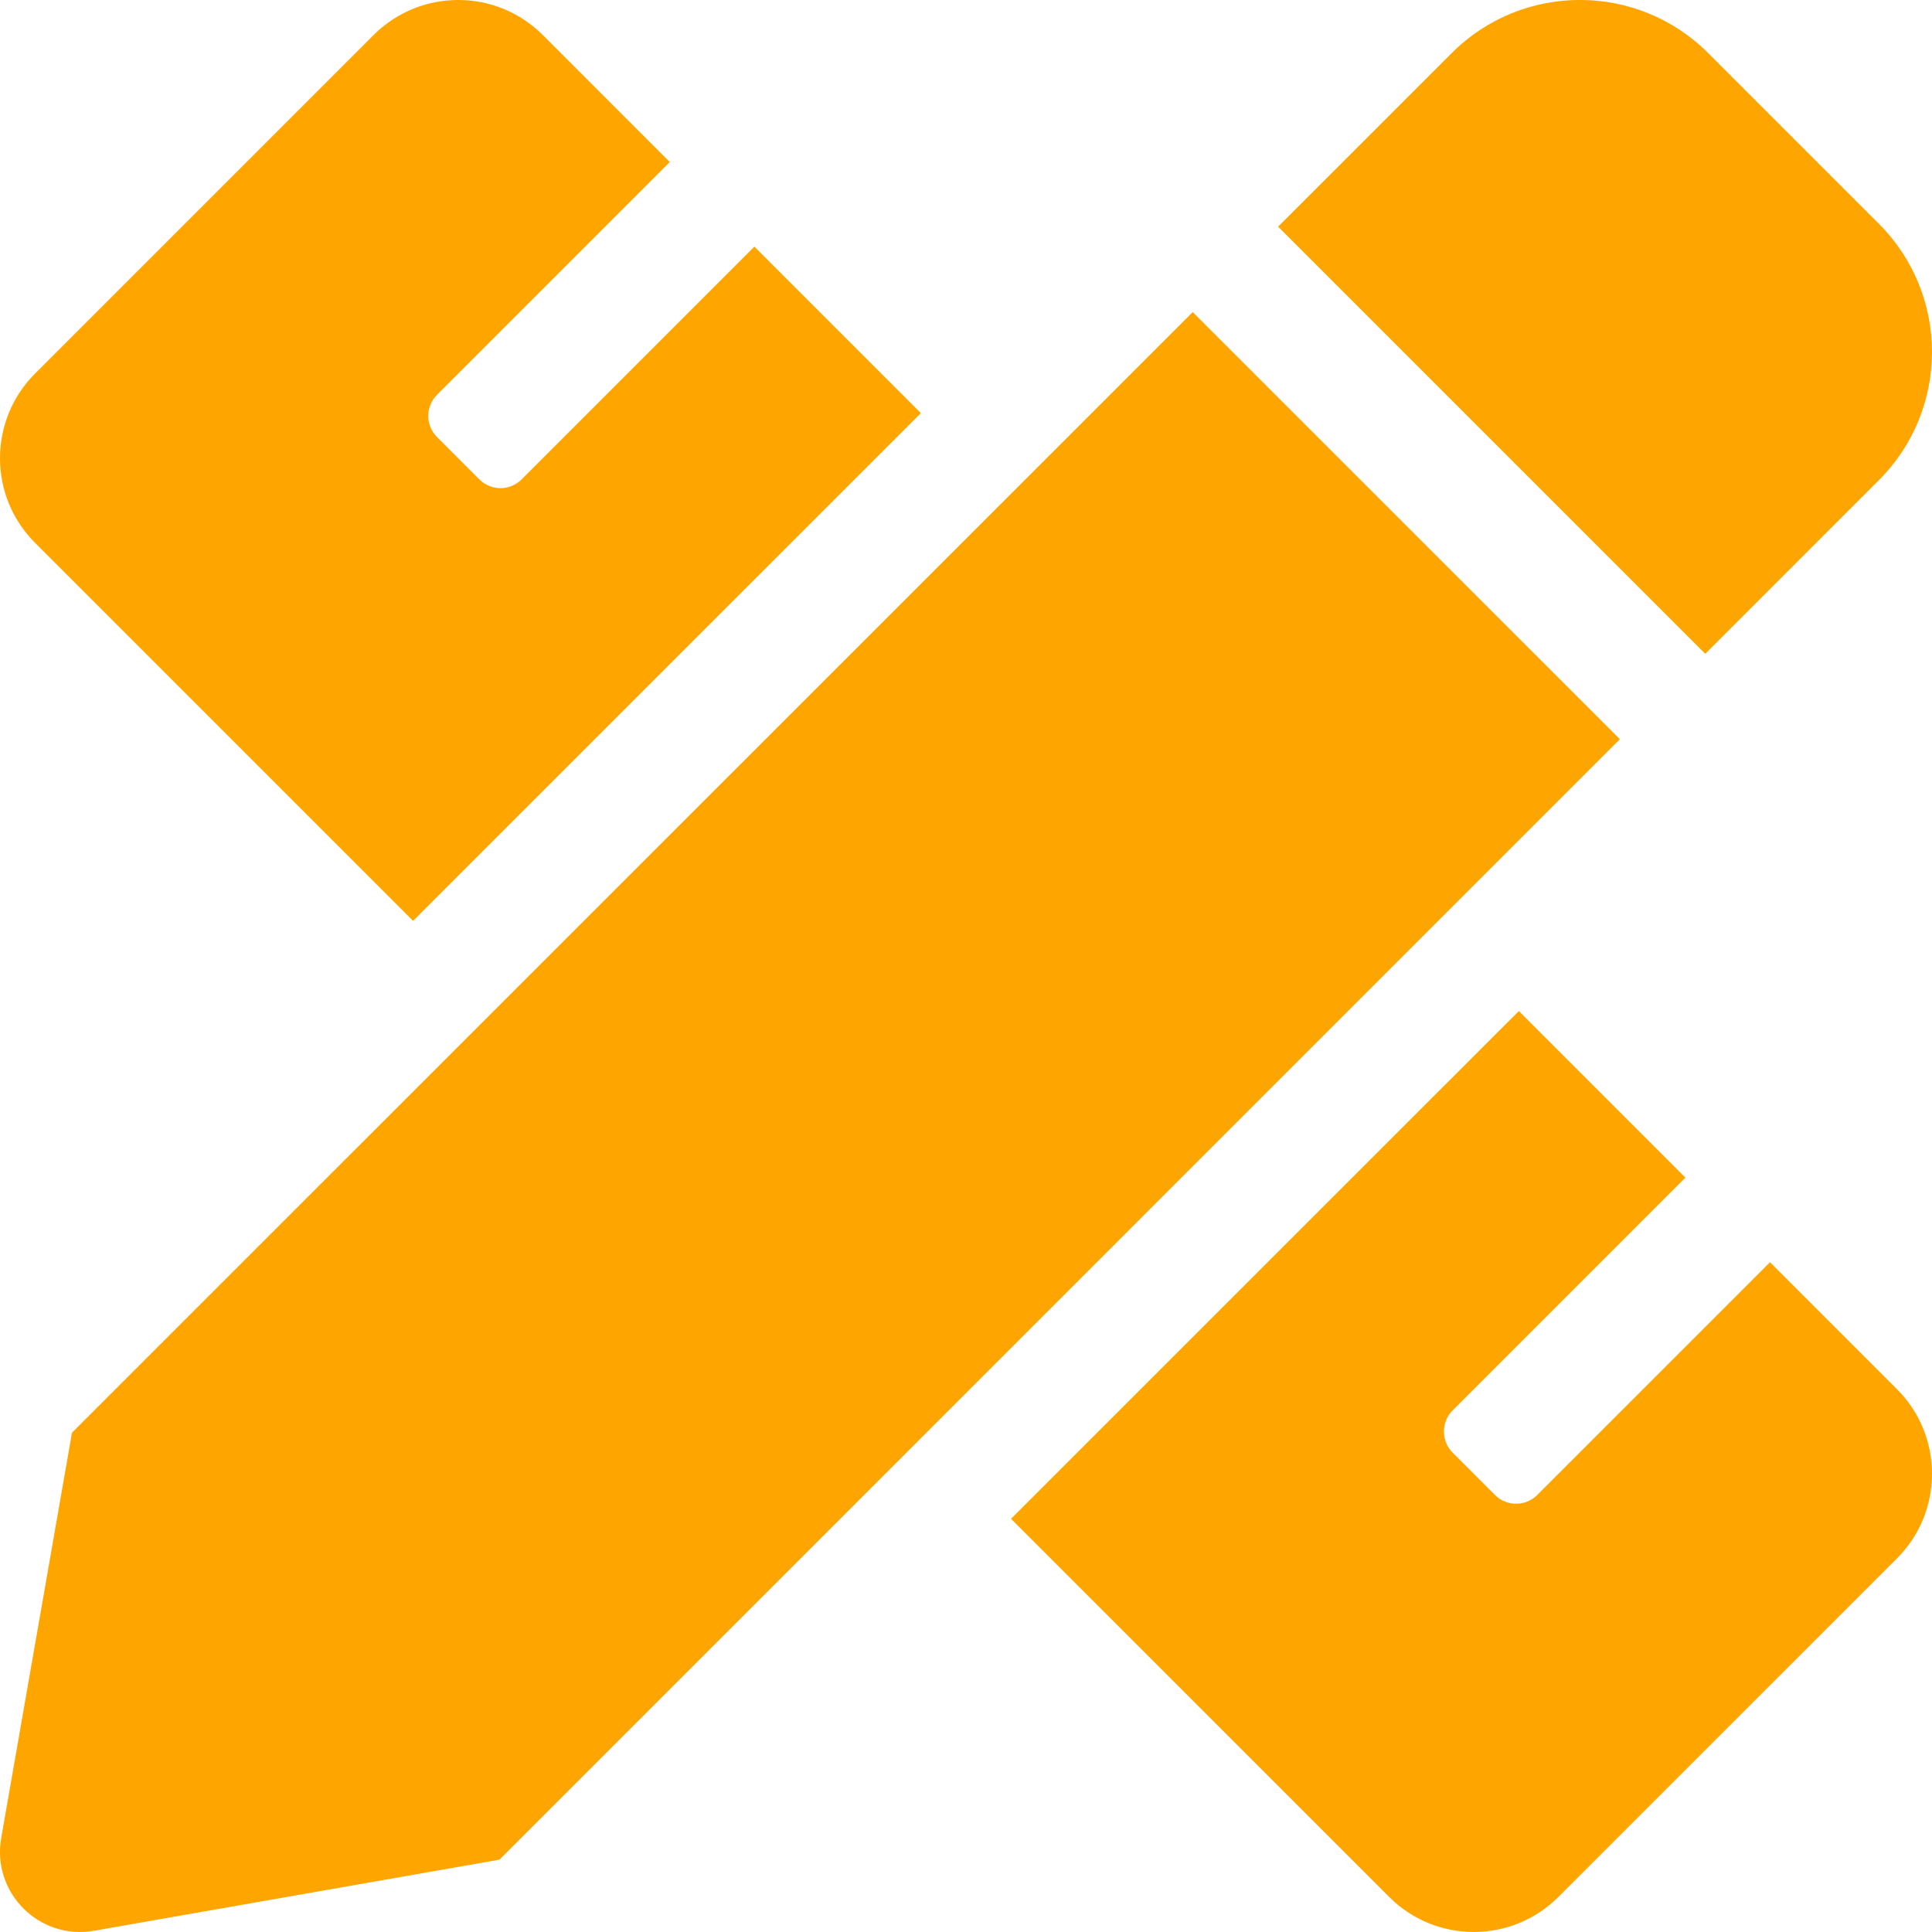
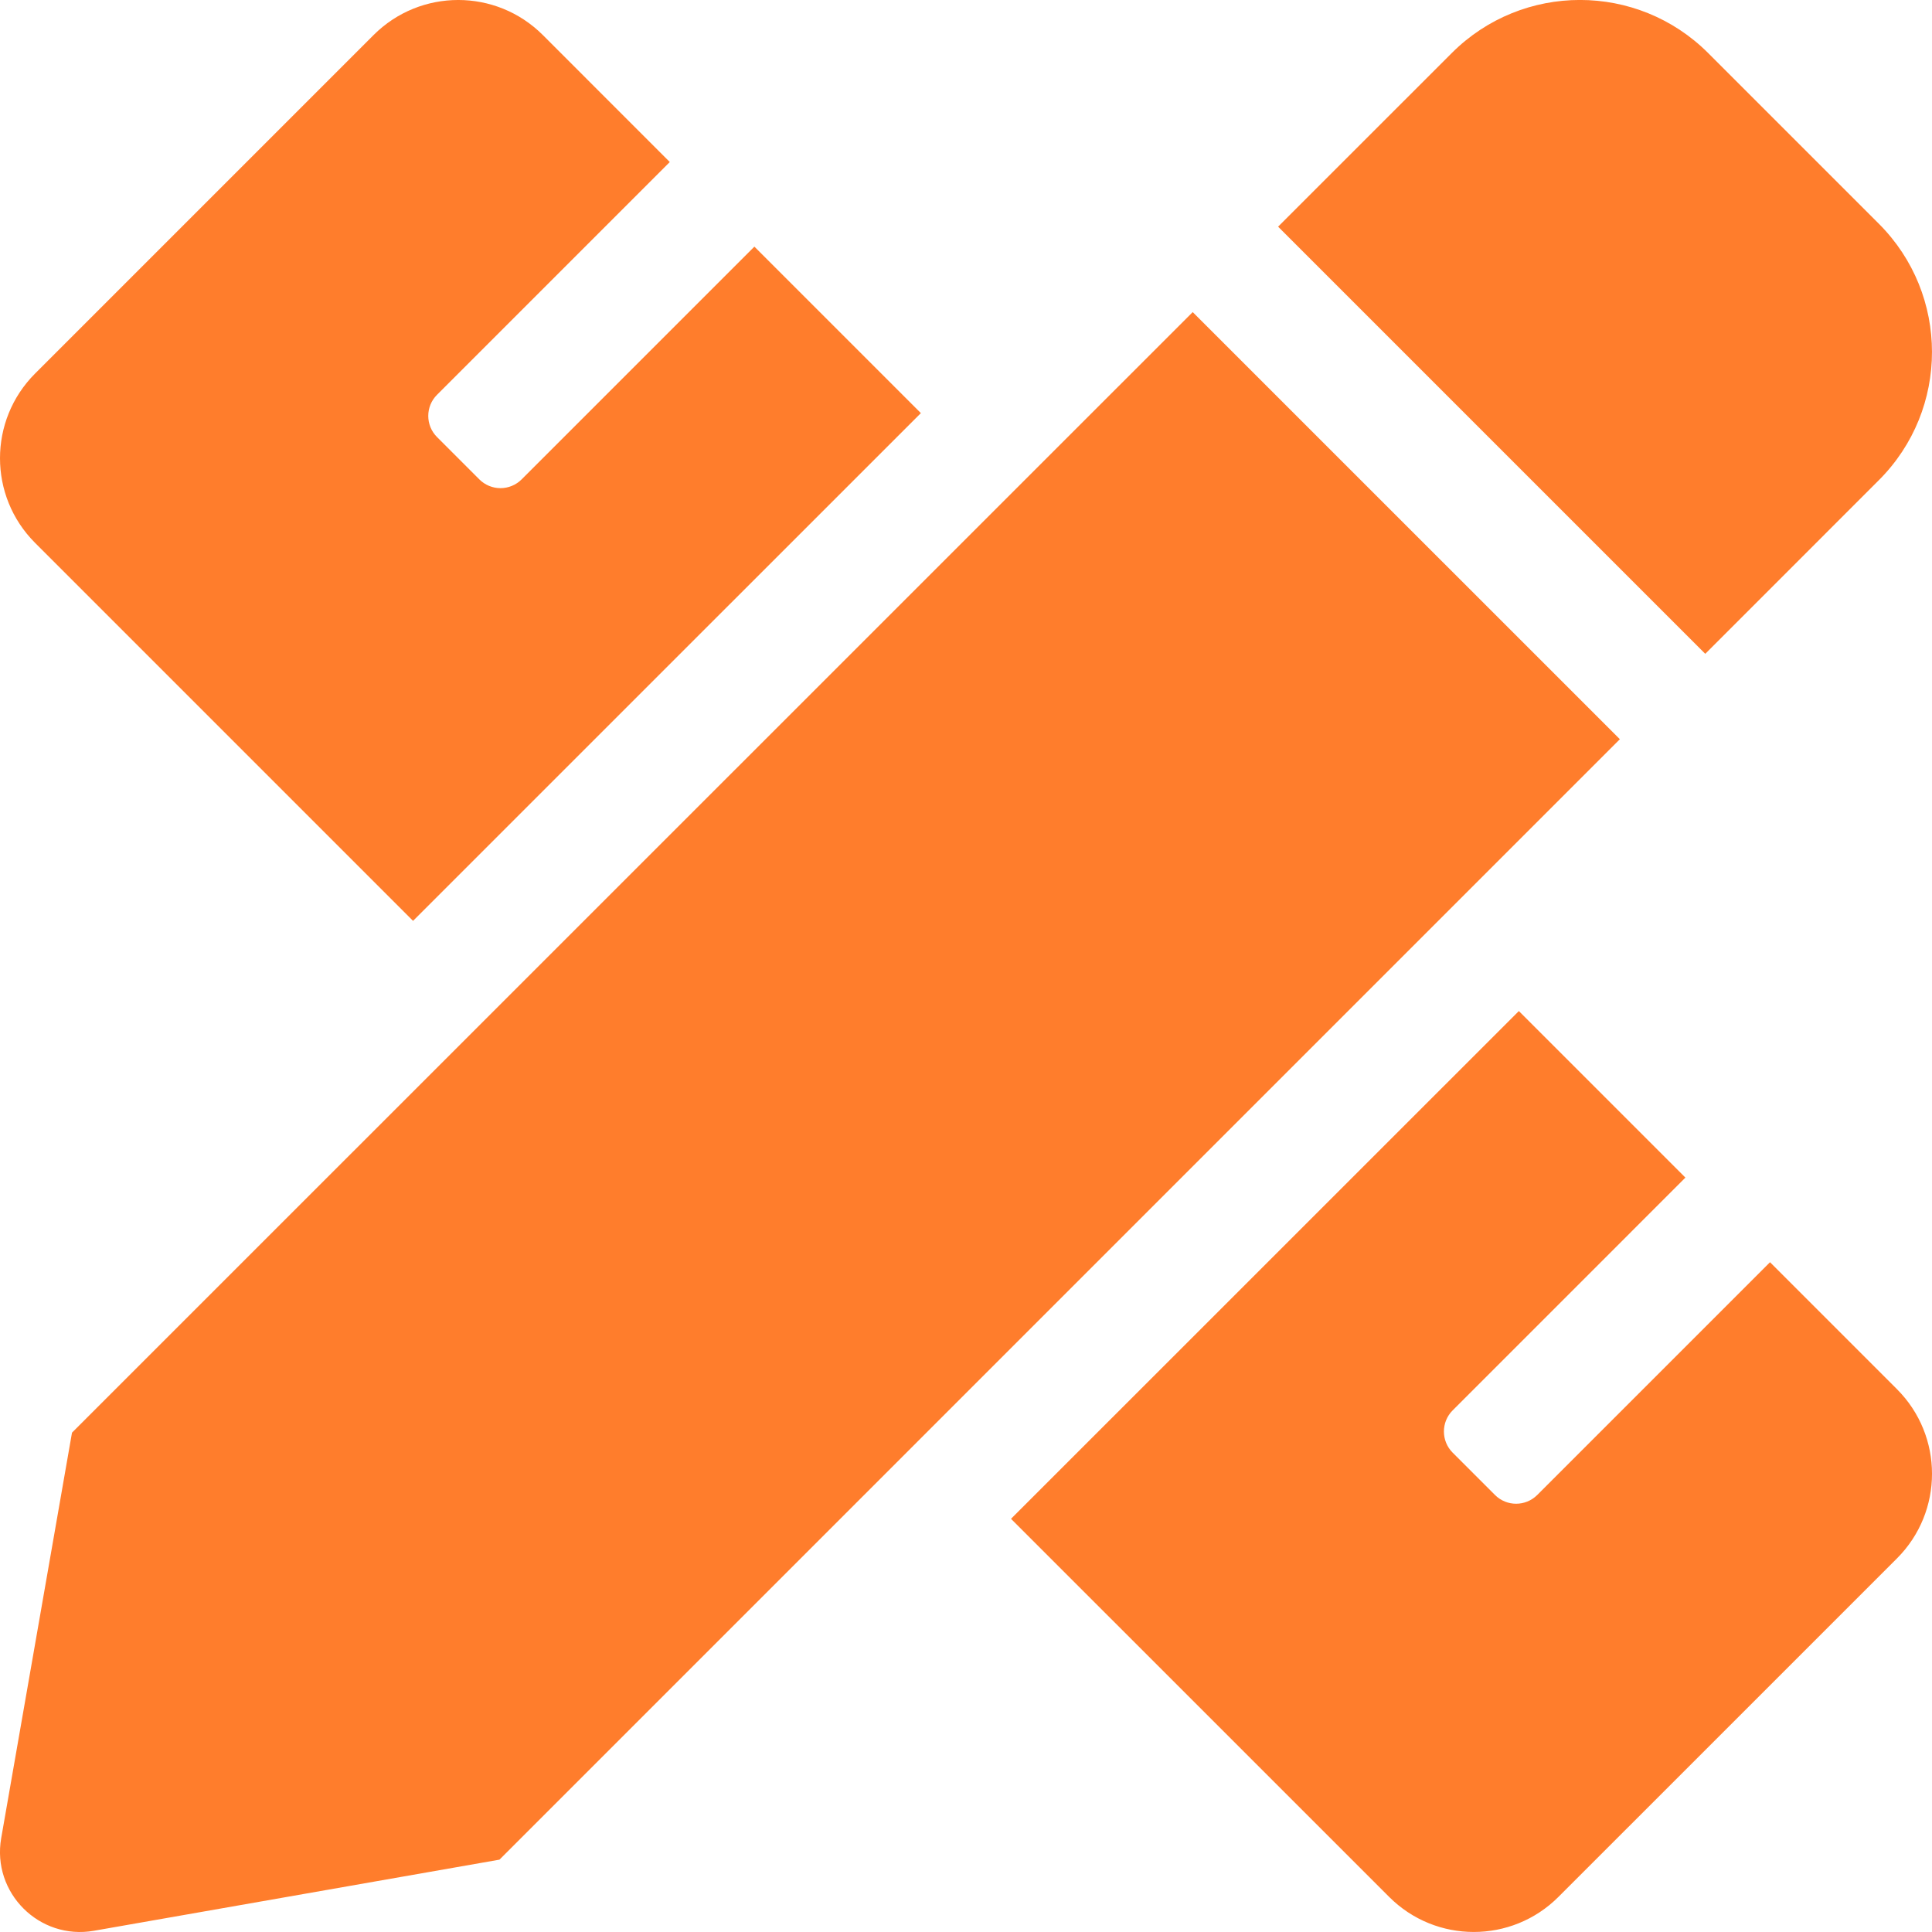
<svg xmlns="http://www.w3.org/2000/svg" aria-hidden="true" focusable="false" data-prefix="fas" data-icon="pencil-ruler" class="svg-inline--fa fa-pencil-ruler fa-w-16" role="img" viewBox="0 0 512 512">
  <style>
    
    .graphiste-svg{
-       fill: orange;
+       fill: #FF7D2C;
    }

  </style>
  <path class="graphiste-svg" d="M109.46 244.04l134.58-134.56-44.12-44.12-61.68 61.68a7.919 7.919 0 0 1-11.21 0l-11.21-11.21c-3.1-3.1-3.1-8.12 0-11.21l61.68-61.68-33.64-33.65C131.47-3.1 111.39-3.1 99 9.29L9.29 99c-12.38 12.39-12.39 32.47 0 44.86l100.17 100.18zm388.47-116.8c18.76-18.76 18.75-49.17 0-67.93l-45.25-45.25c-18.76-18.76-49.18-18.76-67.95 0l-46.02 46.01 113.2 113.2 46.02-46.03zM316.08 82.71l-297 296.96L.32 487.11c-2.53 14.49 10.09 27.11 24.59 24.56l107.45-18.84L429.28 195.9 316.08 82.71zm186.63 285.43l-33.64-33.64-61.68 61.68c-3.1 3.1-8.12 3.1-11.21 0l-11.21-11.21c-3.09-3.1-3.09-8.12 0-11.21l61.68-61.68-44.14-44.14L267.93 402.5l100.21 100.2c12.39 12.39 32.47 12.39 44.86 0l89.71-89.7c12.39-12.39 12.39-32.47 0-44.86z">

</path>
</svg>
